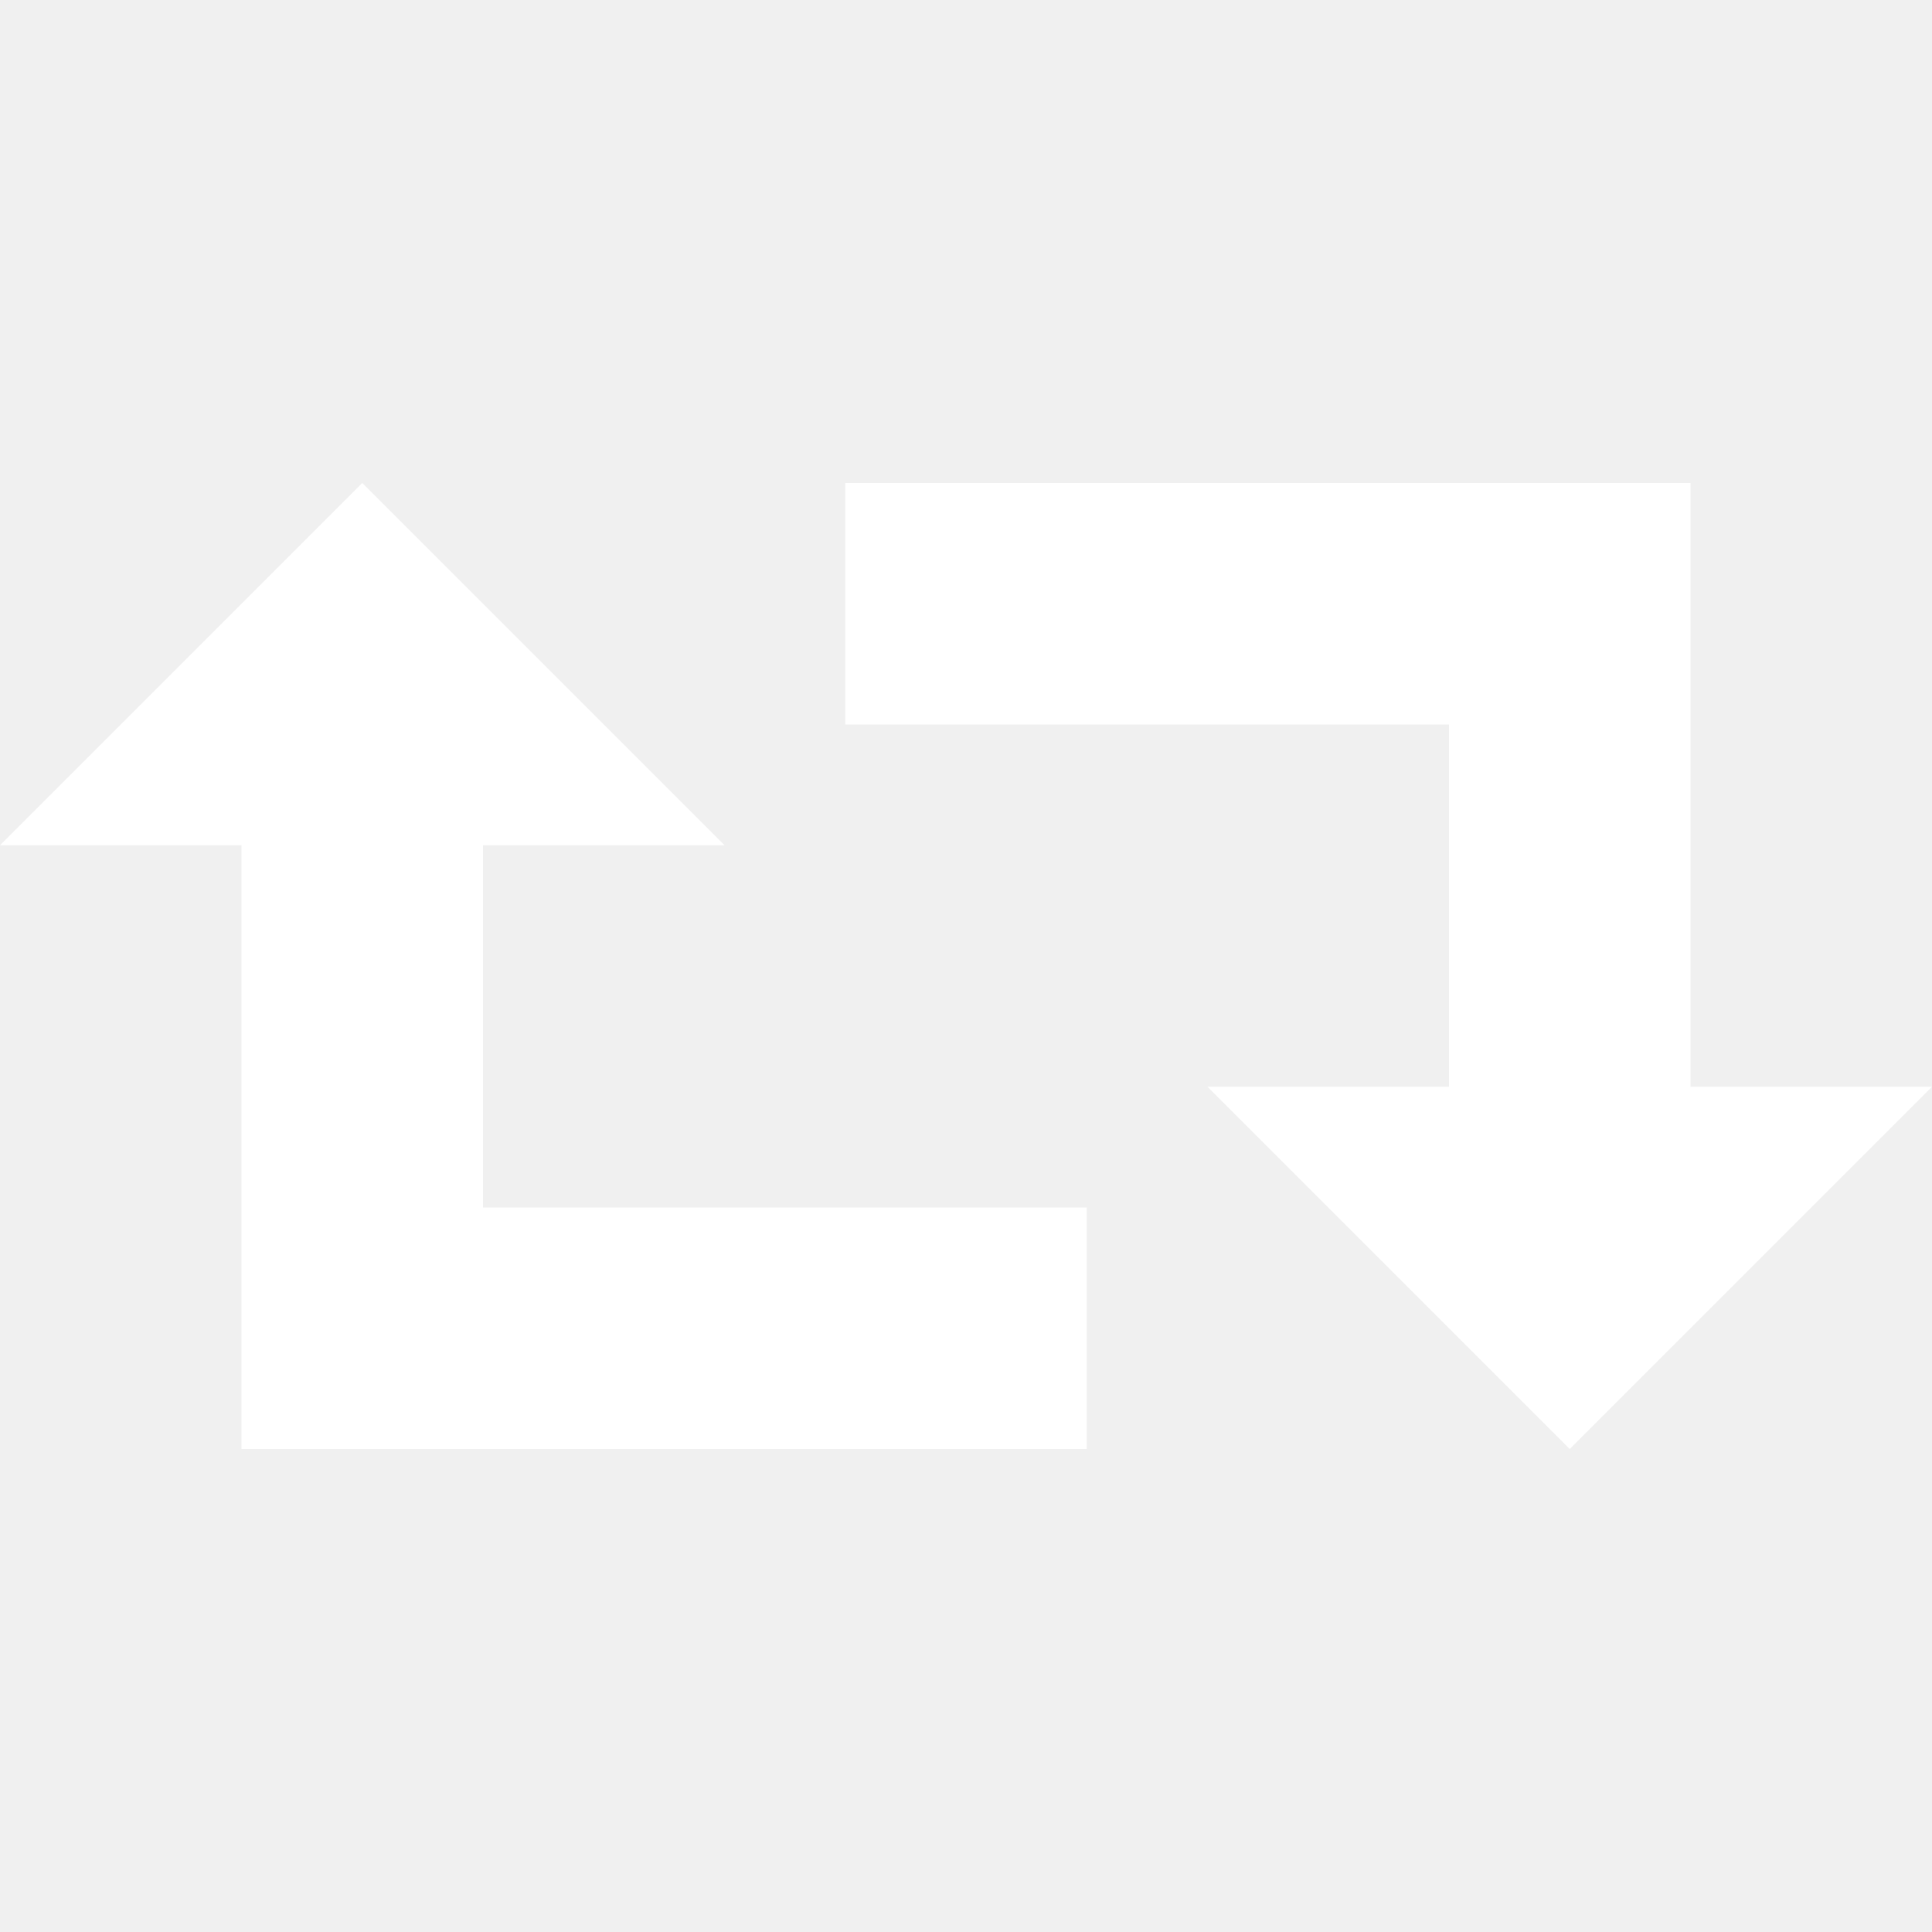
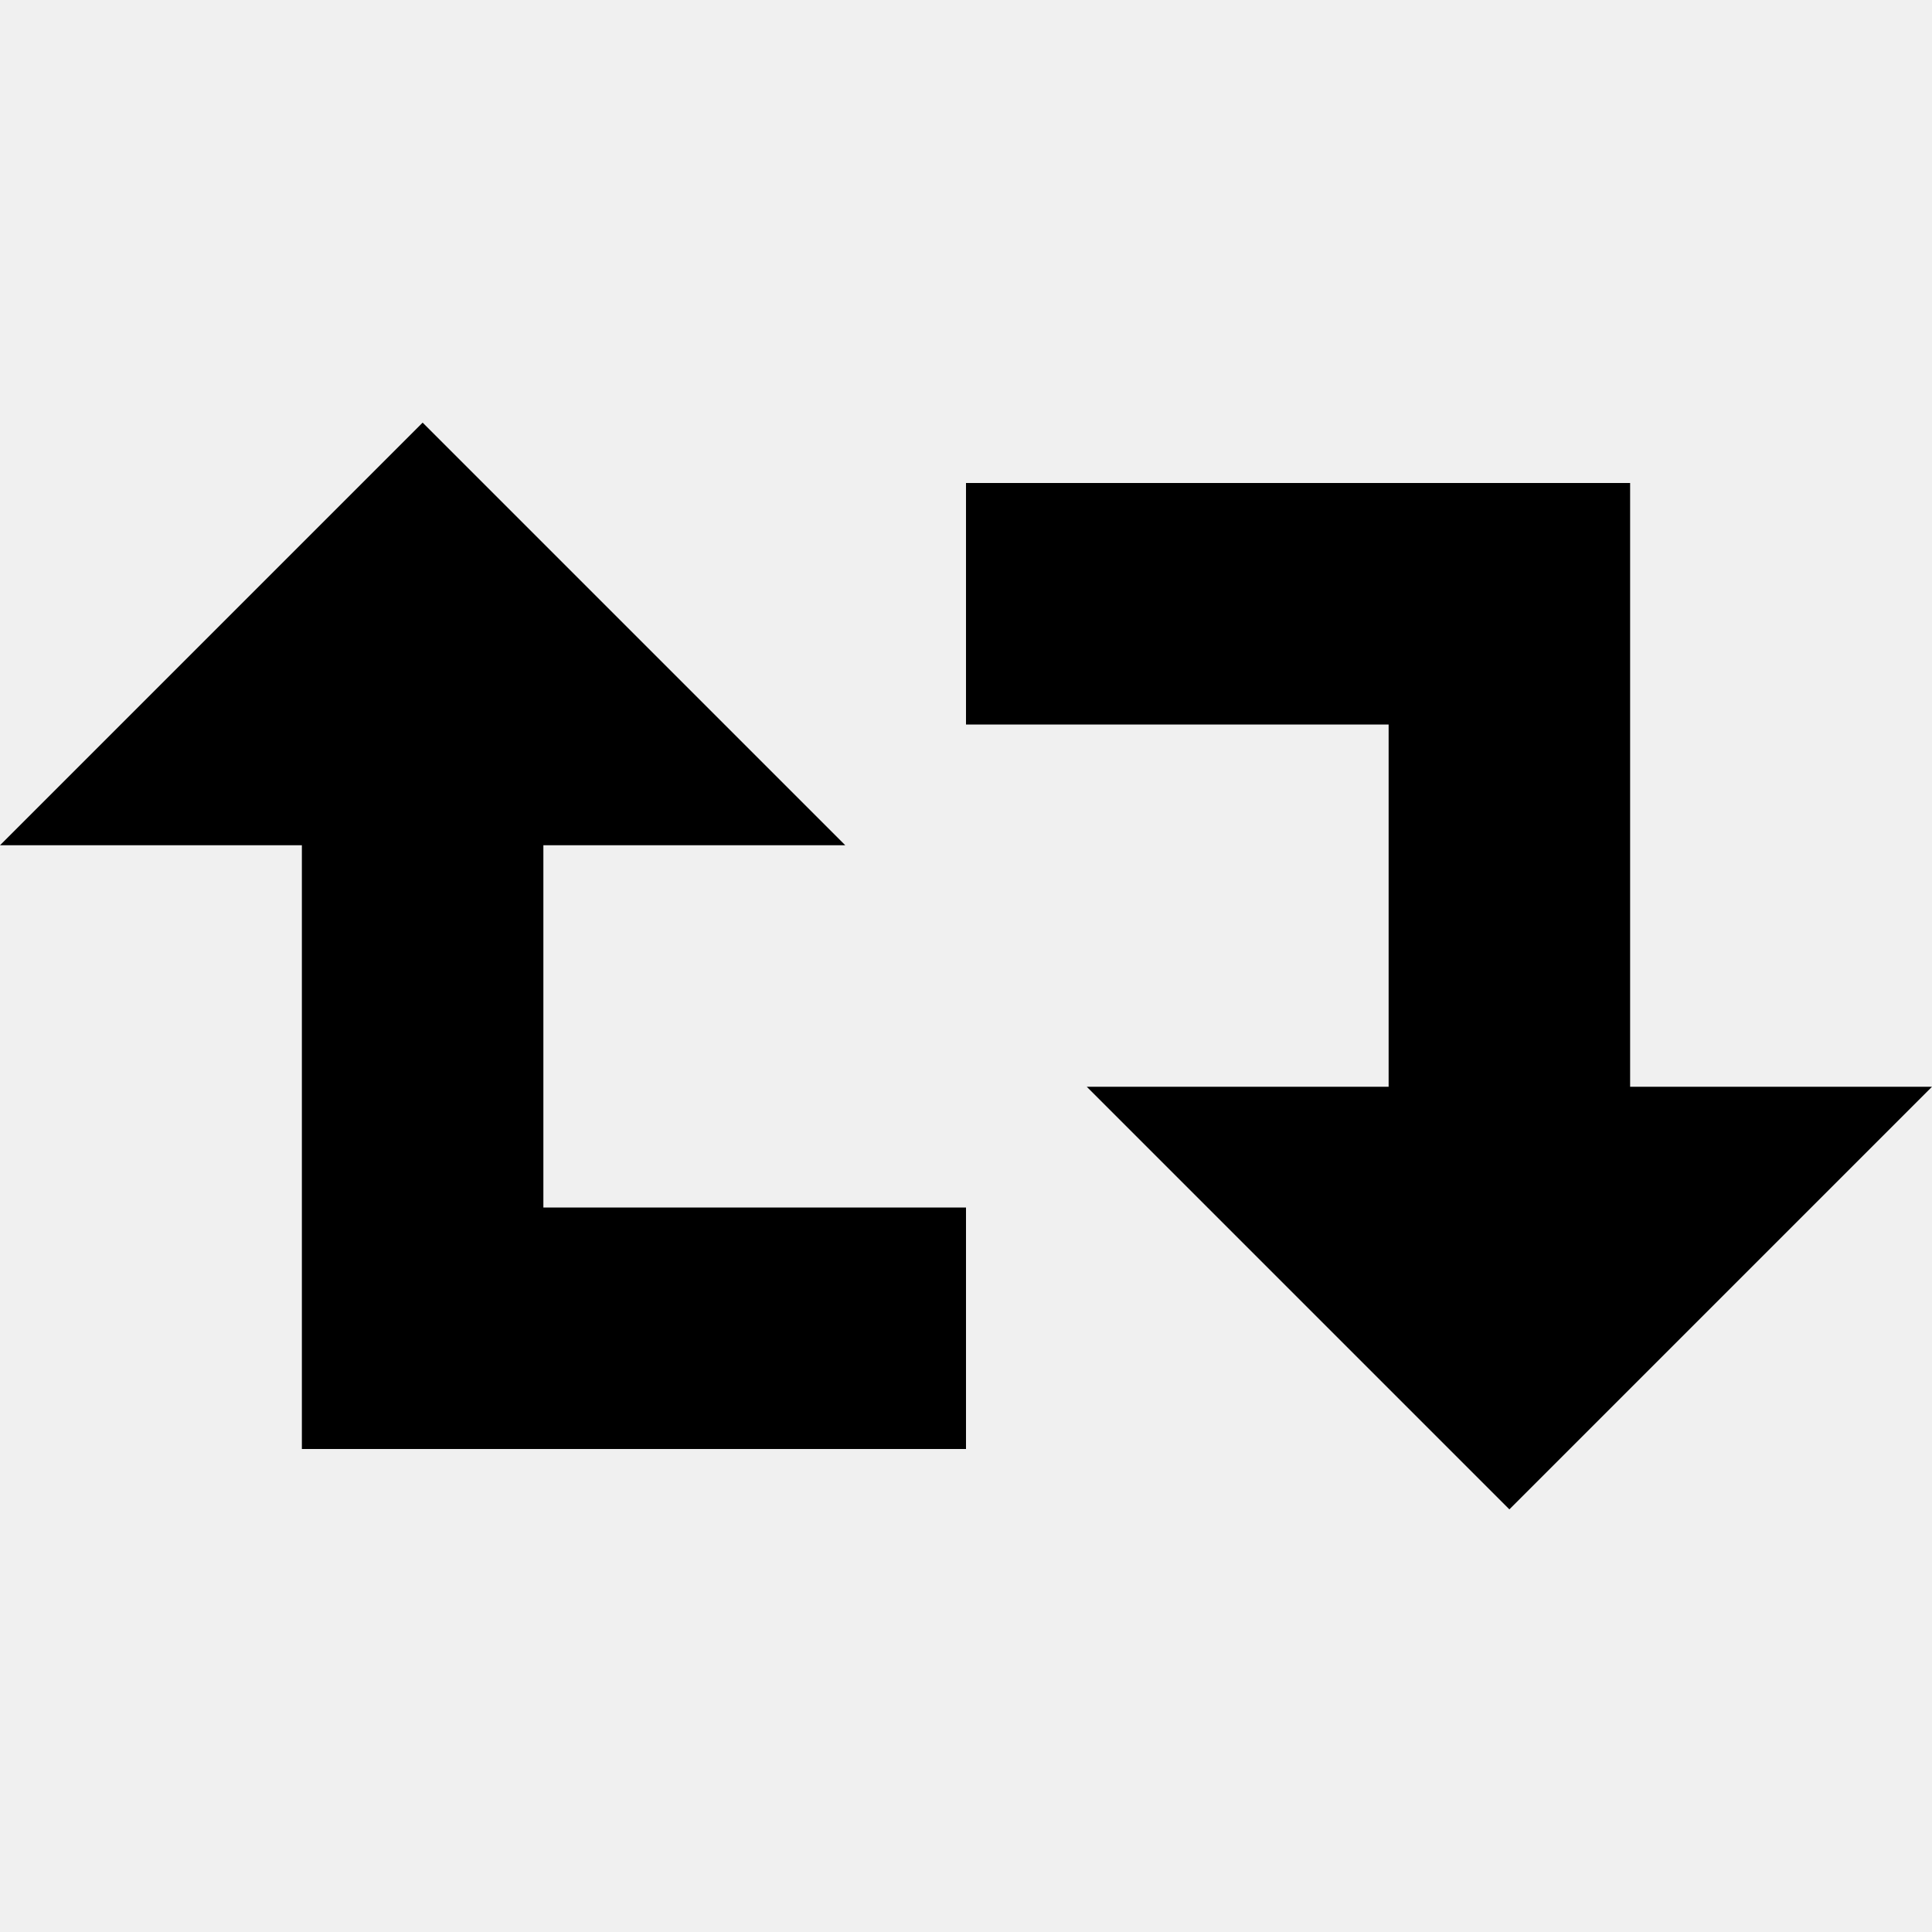
- <svg xmlns="http://www.w3.org/2000/svg" id="repost" viewBox="0 0 32 32" fill="white">
-   <path d="     M6 8 L12 14 L8 14 L8 20 L18 20 L18 24 L4 24 L4 14 L0 14 z     M14 8 L28 8 L28 18 L32 18 L26 24 L20 18 L24 18 L24 12 L14 12z   " />
+ <svg xmlns="http://www.w3.org/2000/svg" id="repost" viewBox="0 0 32 32" width="32" height="32">
+   <path d=" M7 7 L14 14 L9 14 L9 20 L16 20 L16 24 L5 24 L5 14 L0 14 z M16 8 L27 8 L27 18 L32 18 L25 25 L18 18 L23 18 L23 12 L16 12z " />
</svg>
